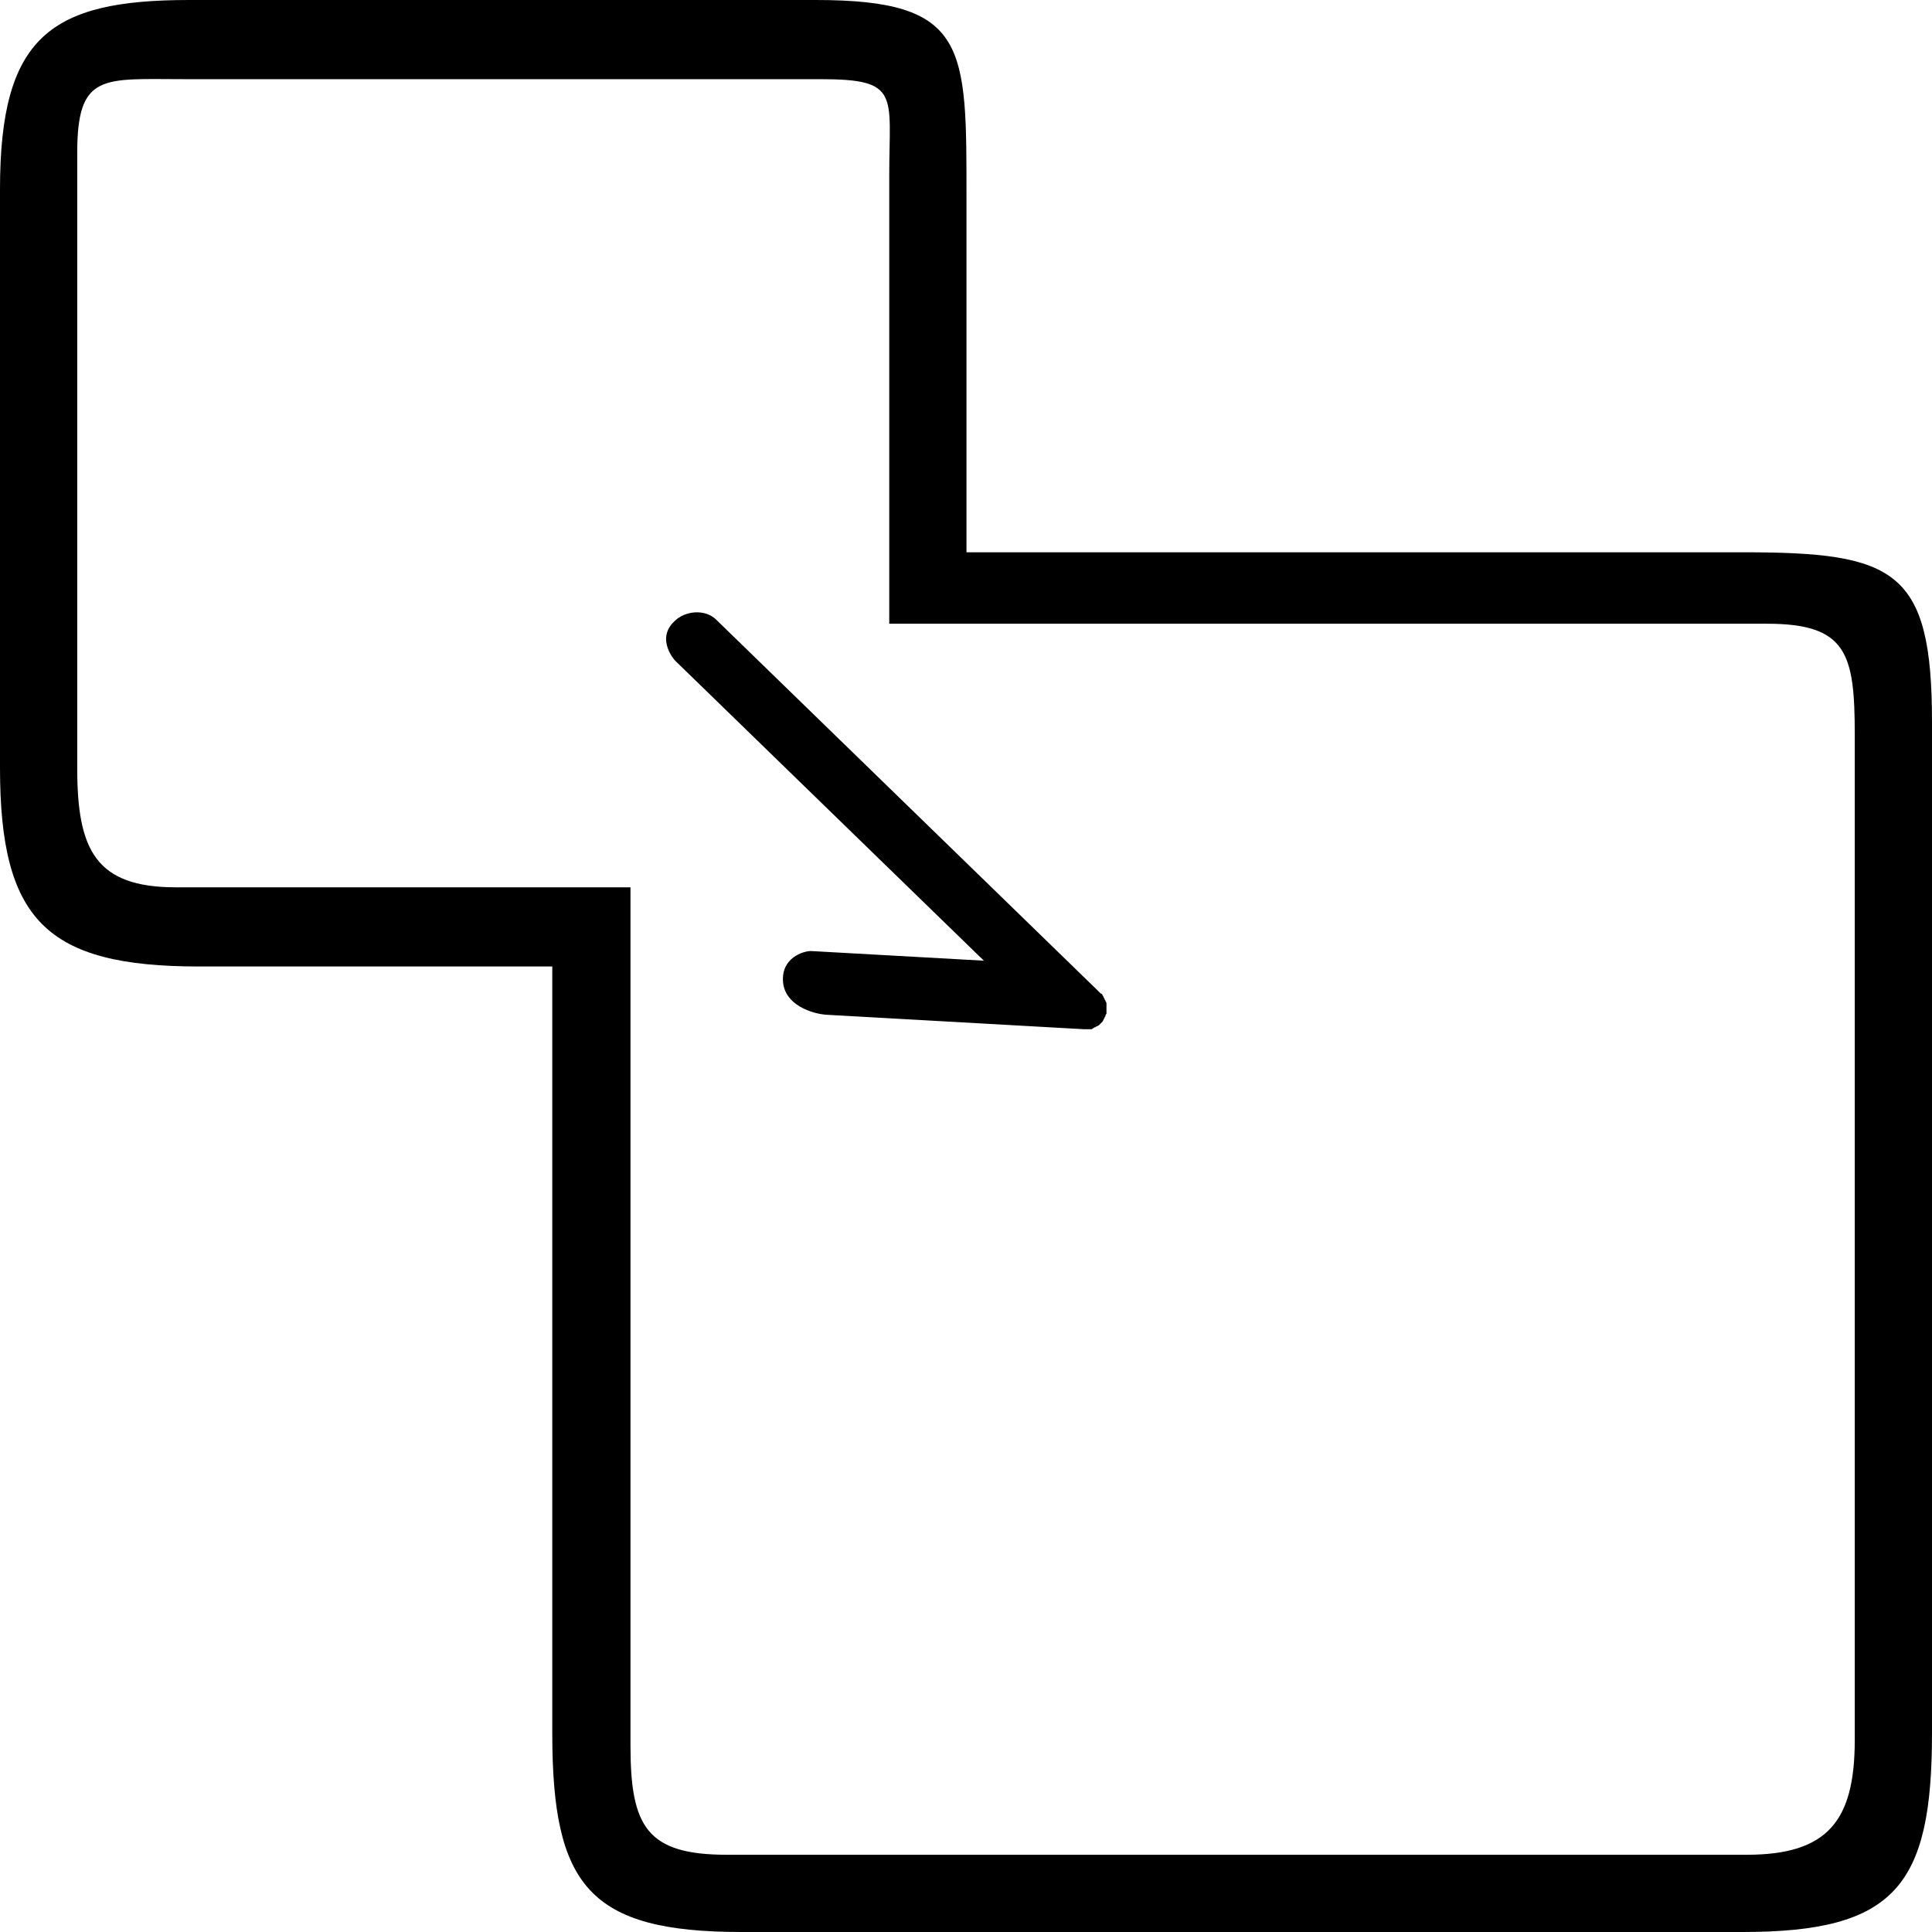
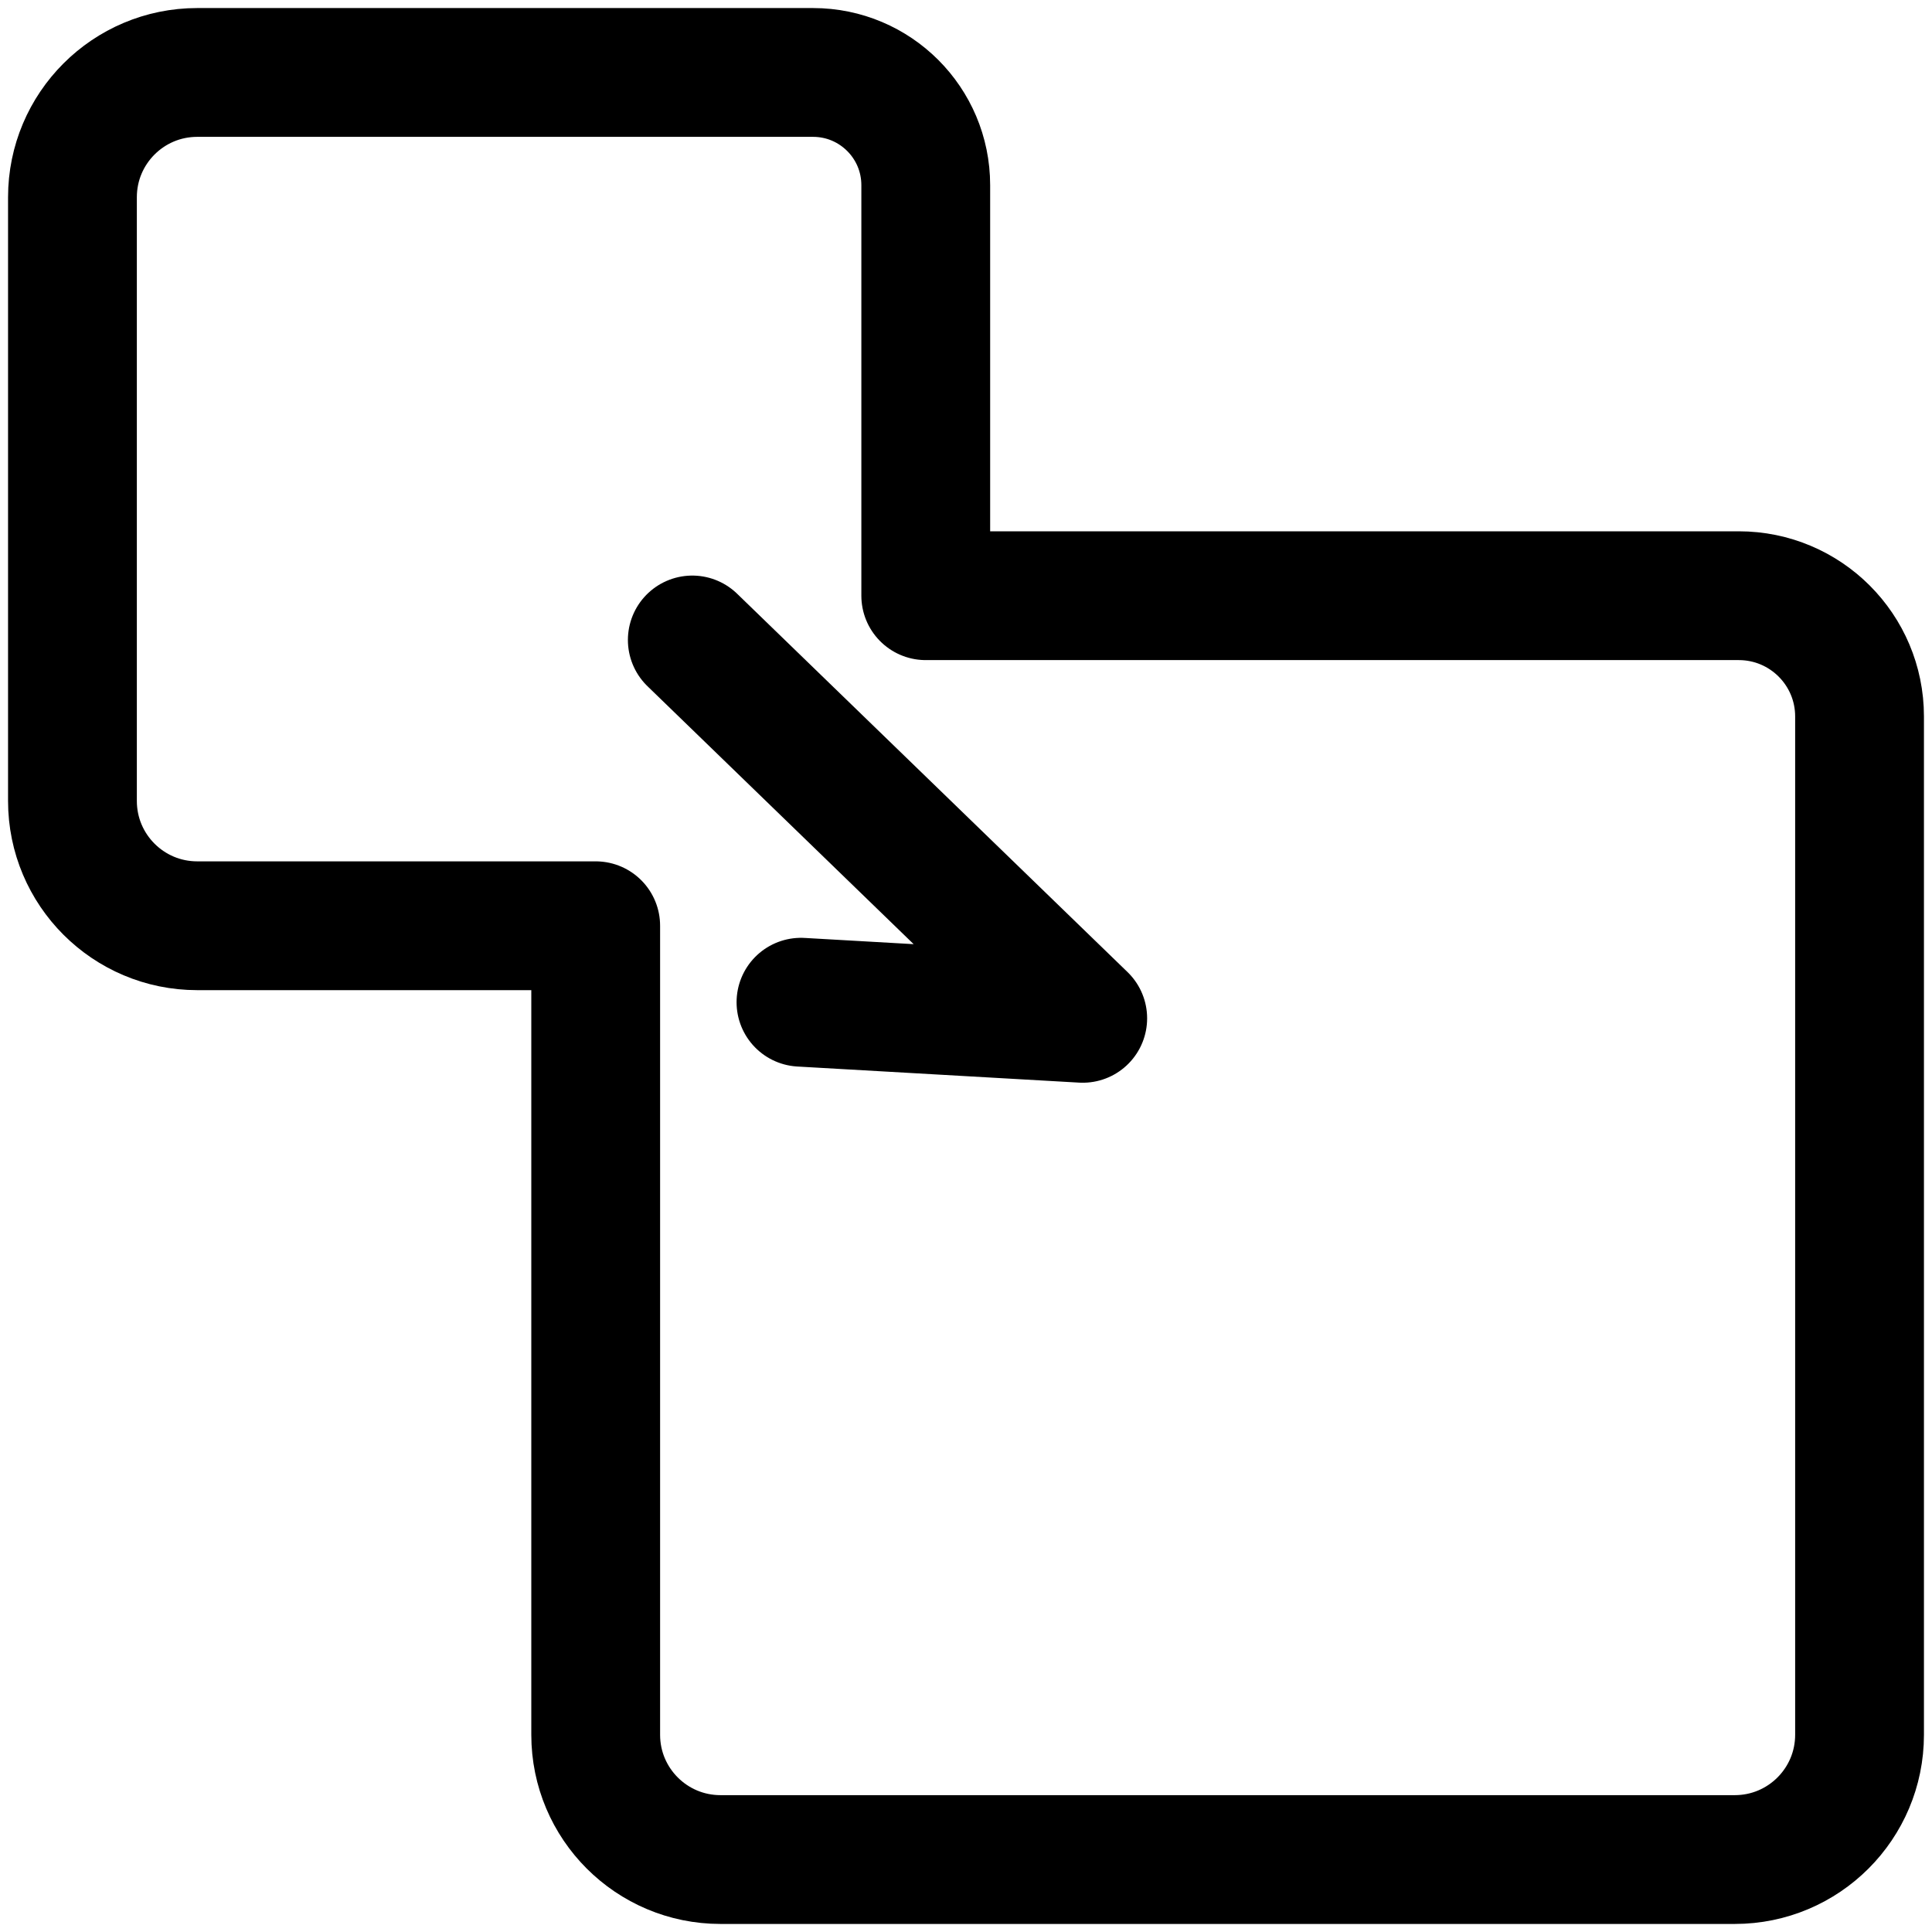
- <svg xmlns="http://www.w3.org/2000/svg" t="1795275405504" class="icon" viewBox="0 0 1024 1024" version="1.1" p-id="54462" width="24" height="24">
-   <path d="M923.698 1024h-530.679c-80.856 0-100.302-24.564-100.302-105.419v-406.325h-187.298c-80.856 0-105.419-24.564-105.419-105.419v-306.535c0-80.856 26.611-100.302 100.302-100.302h332.122c80.856 0 79.832 24.564 79.832 105.419V292.718h411.442C1004.554 292.718 1024 301.929 1024 382.785v535.796c0 80.856-19.446 105.419-100.302 105.419z m59.362-634.563c0-42.987-4.094-58.851-46.569-58.851H471.317V93.137c0-42.987 6.141-51.174-36.334-51.174H97.743c-42.987 0-56.804-3.582-56.804 38.893v326.493c0 42.987 9.723 62.945 52.198 62.945h241.031v454.941c0 42.987 8.7 57.827 51.174 57.827h540.402c42.987 0 57.315-17.911 57.315-60.898V389.437z" fill="" p-id="54463" />
-   <path d="M357.709 350.033l163.758 159.152-91.602-5.117c-4.094 0-15.864 3.582-14.841 16.376 1.023 12.282 15.352 16.888 23.028 17.399l136.636 7.676h3.582c0.512 0 0.512 0 1.023-0.512 0.512 0 0.512-0.512 1.023-0.512s0.512-0.512 1.023-0.512 0.512-0.512 1.023-0.512l1.023-1.023 1.023-1.023c0-0.512 0.512-0.512 0.512-1.023s0.512-0.512 0.512-1.023 0.512-0.512 0.512-1.023 0-0.512 0.512-1.023v-1.023-1.023-1.535-1.535c0-0.512 0-1.023-0.512-1.535 0-0.512-0.512-1.023-0.512-1.023 0-0.512-0.512-1.023-0.512-1.023 0-0.512-0.512-1.023-0.512-1.023 0-0.512-0.512-1.023-1.023-1.023l-1.023-1.023-1.023-1.023-201.627-195.998c-6.141-6.141-16.888-4.606-22.005 0.512-10.747 9.723 0.512 21.493 0 20.982z" fill="" p-id="54464" />
+ <svg xmlns="http://www.w3.org/2000/svg" viewBox="0 0 24 24" width="24" height="24" fill="none" stroke="currentColor" stroke-width="1.6" stroke-linecap="round" stroke-linejoin="round">
+   <path d="M2.45.9h7.65a1.4 1.4 0 0 1 1.4 1.4v5.1h10.1a1.5 1.5 0 0 1 1.5 1.5v12.65a1.55 1.55 0 0 1-1.55 1.55H8.95a1.55 1.55 0 0 1-1.55-1.55V11.5H2.45A1.55 1.55 0 0 1 .9 9.95v-7.5A1.55 1.55 0 0 1 2.45.9Z" />
+   <path d="m8.6 7.95 4.85 4.7-3.5-.2" />
</svg>
